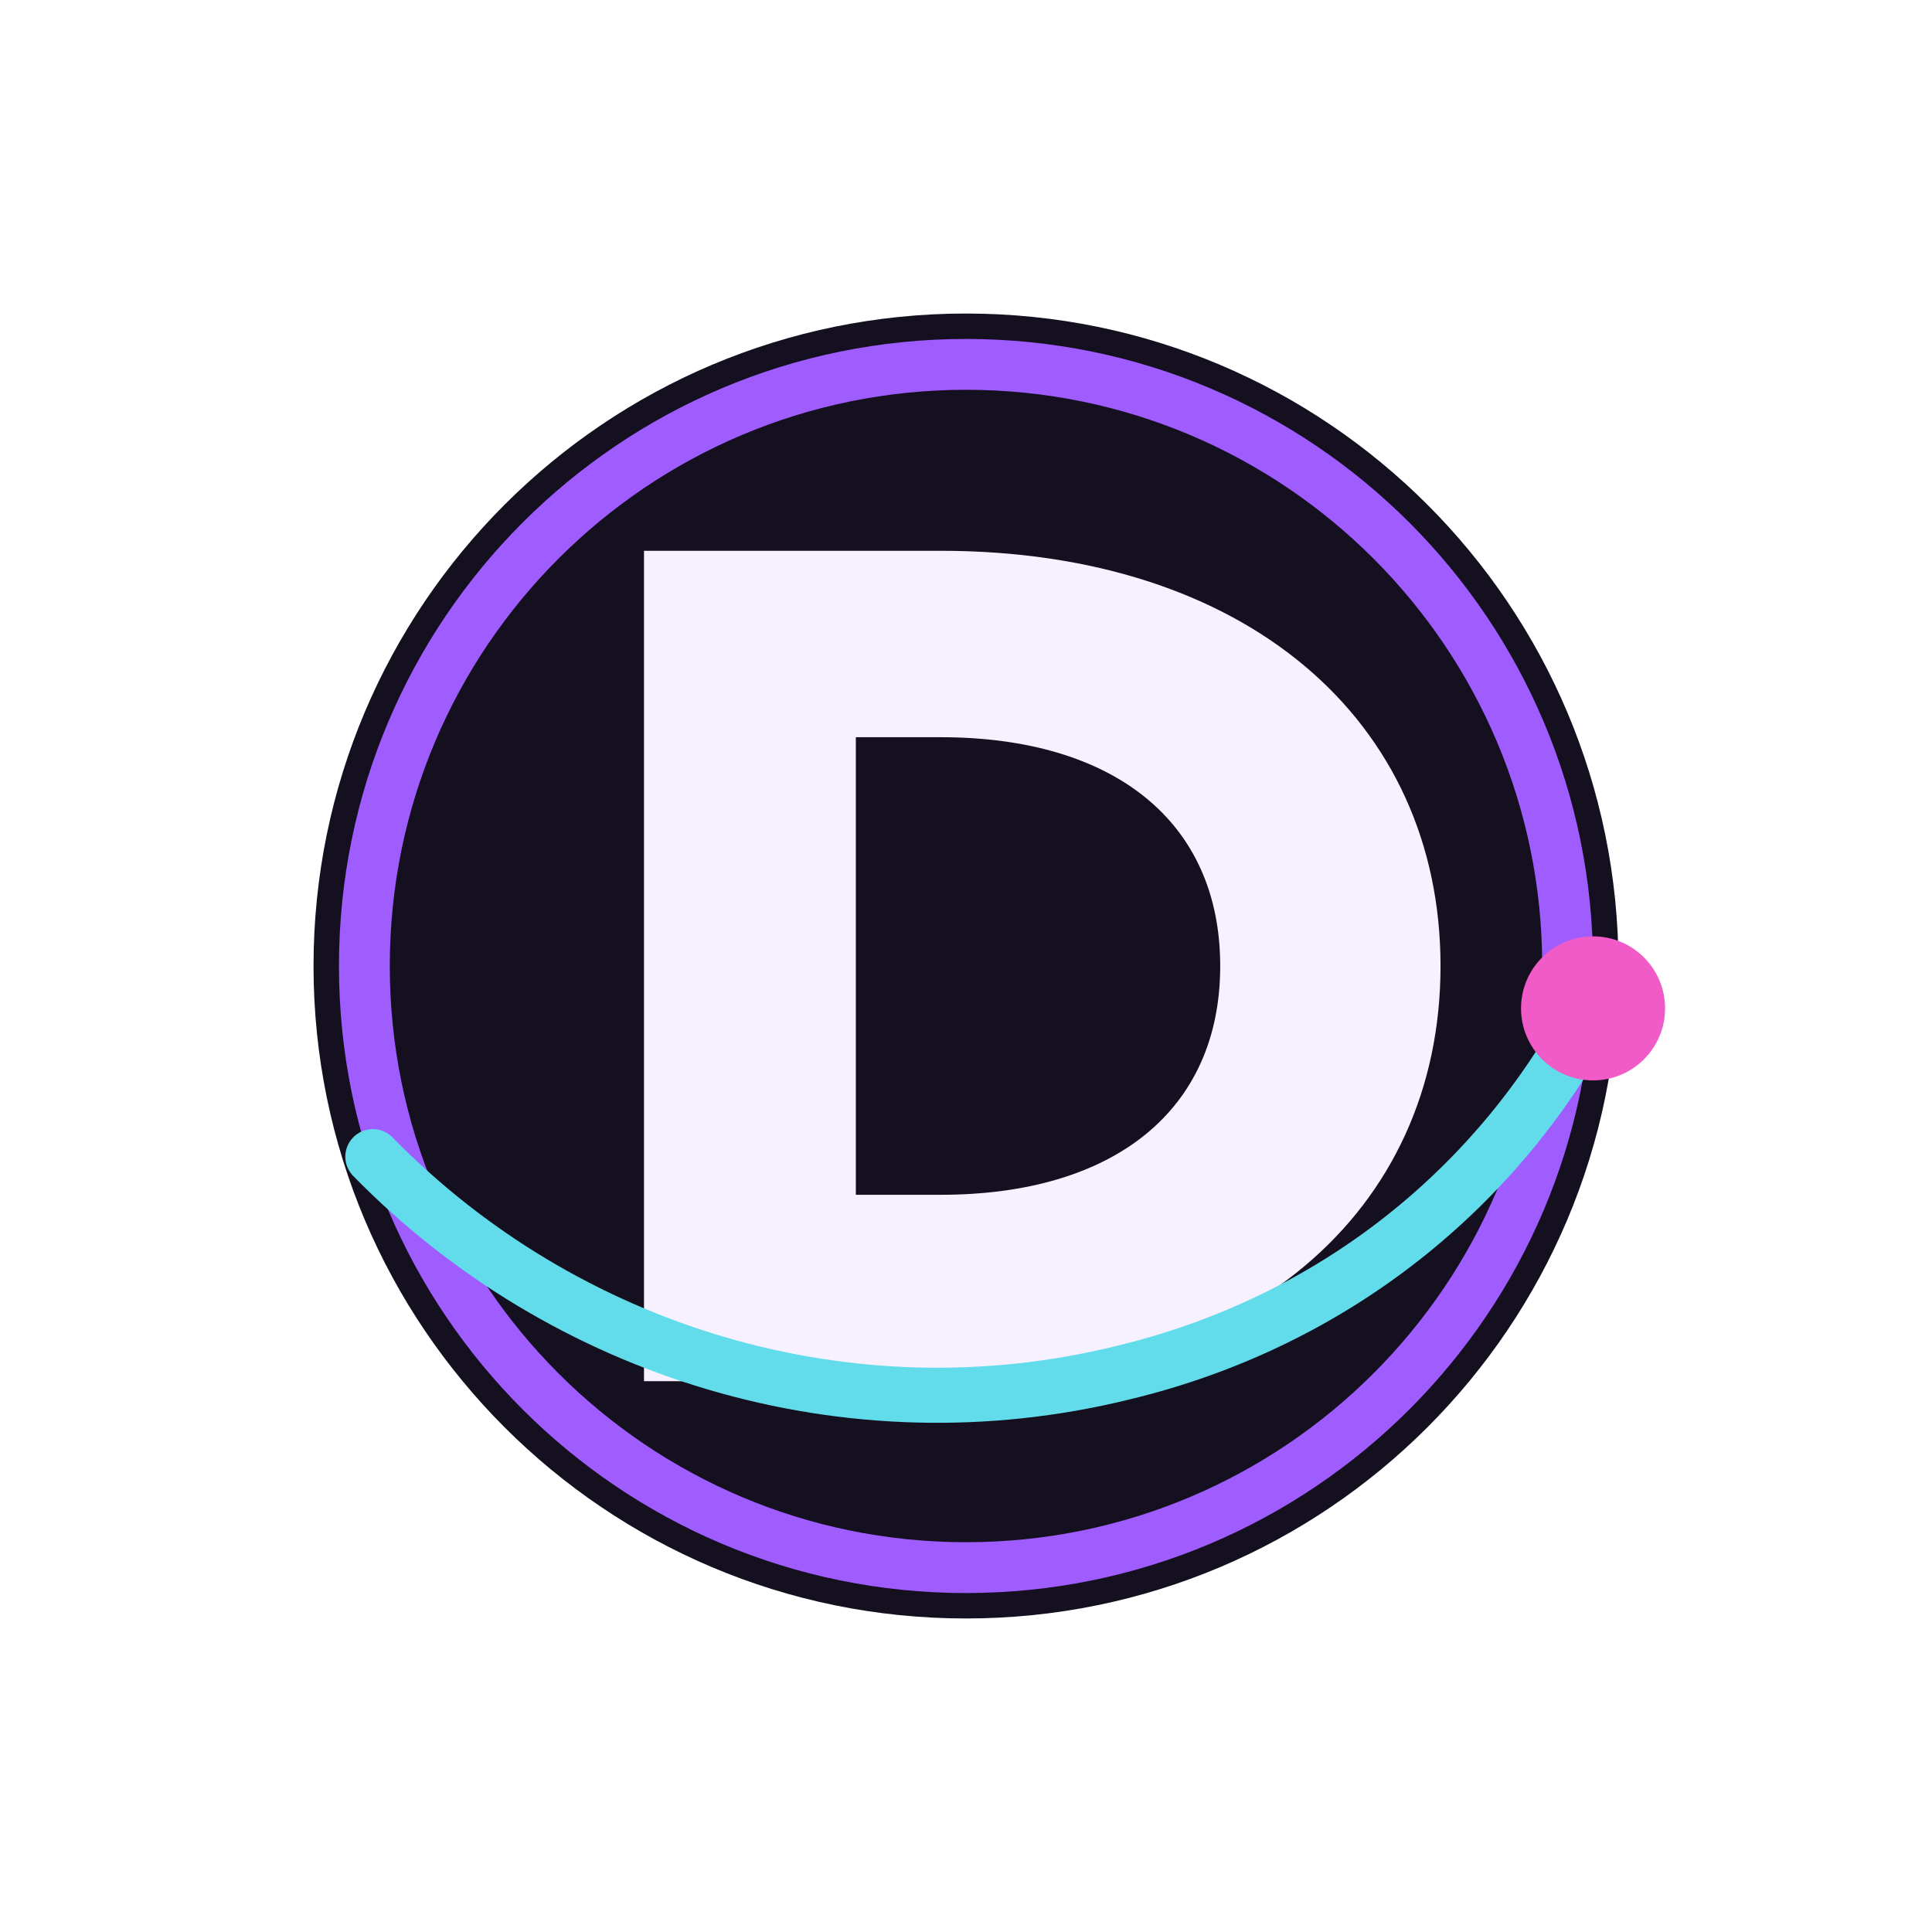
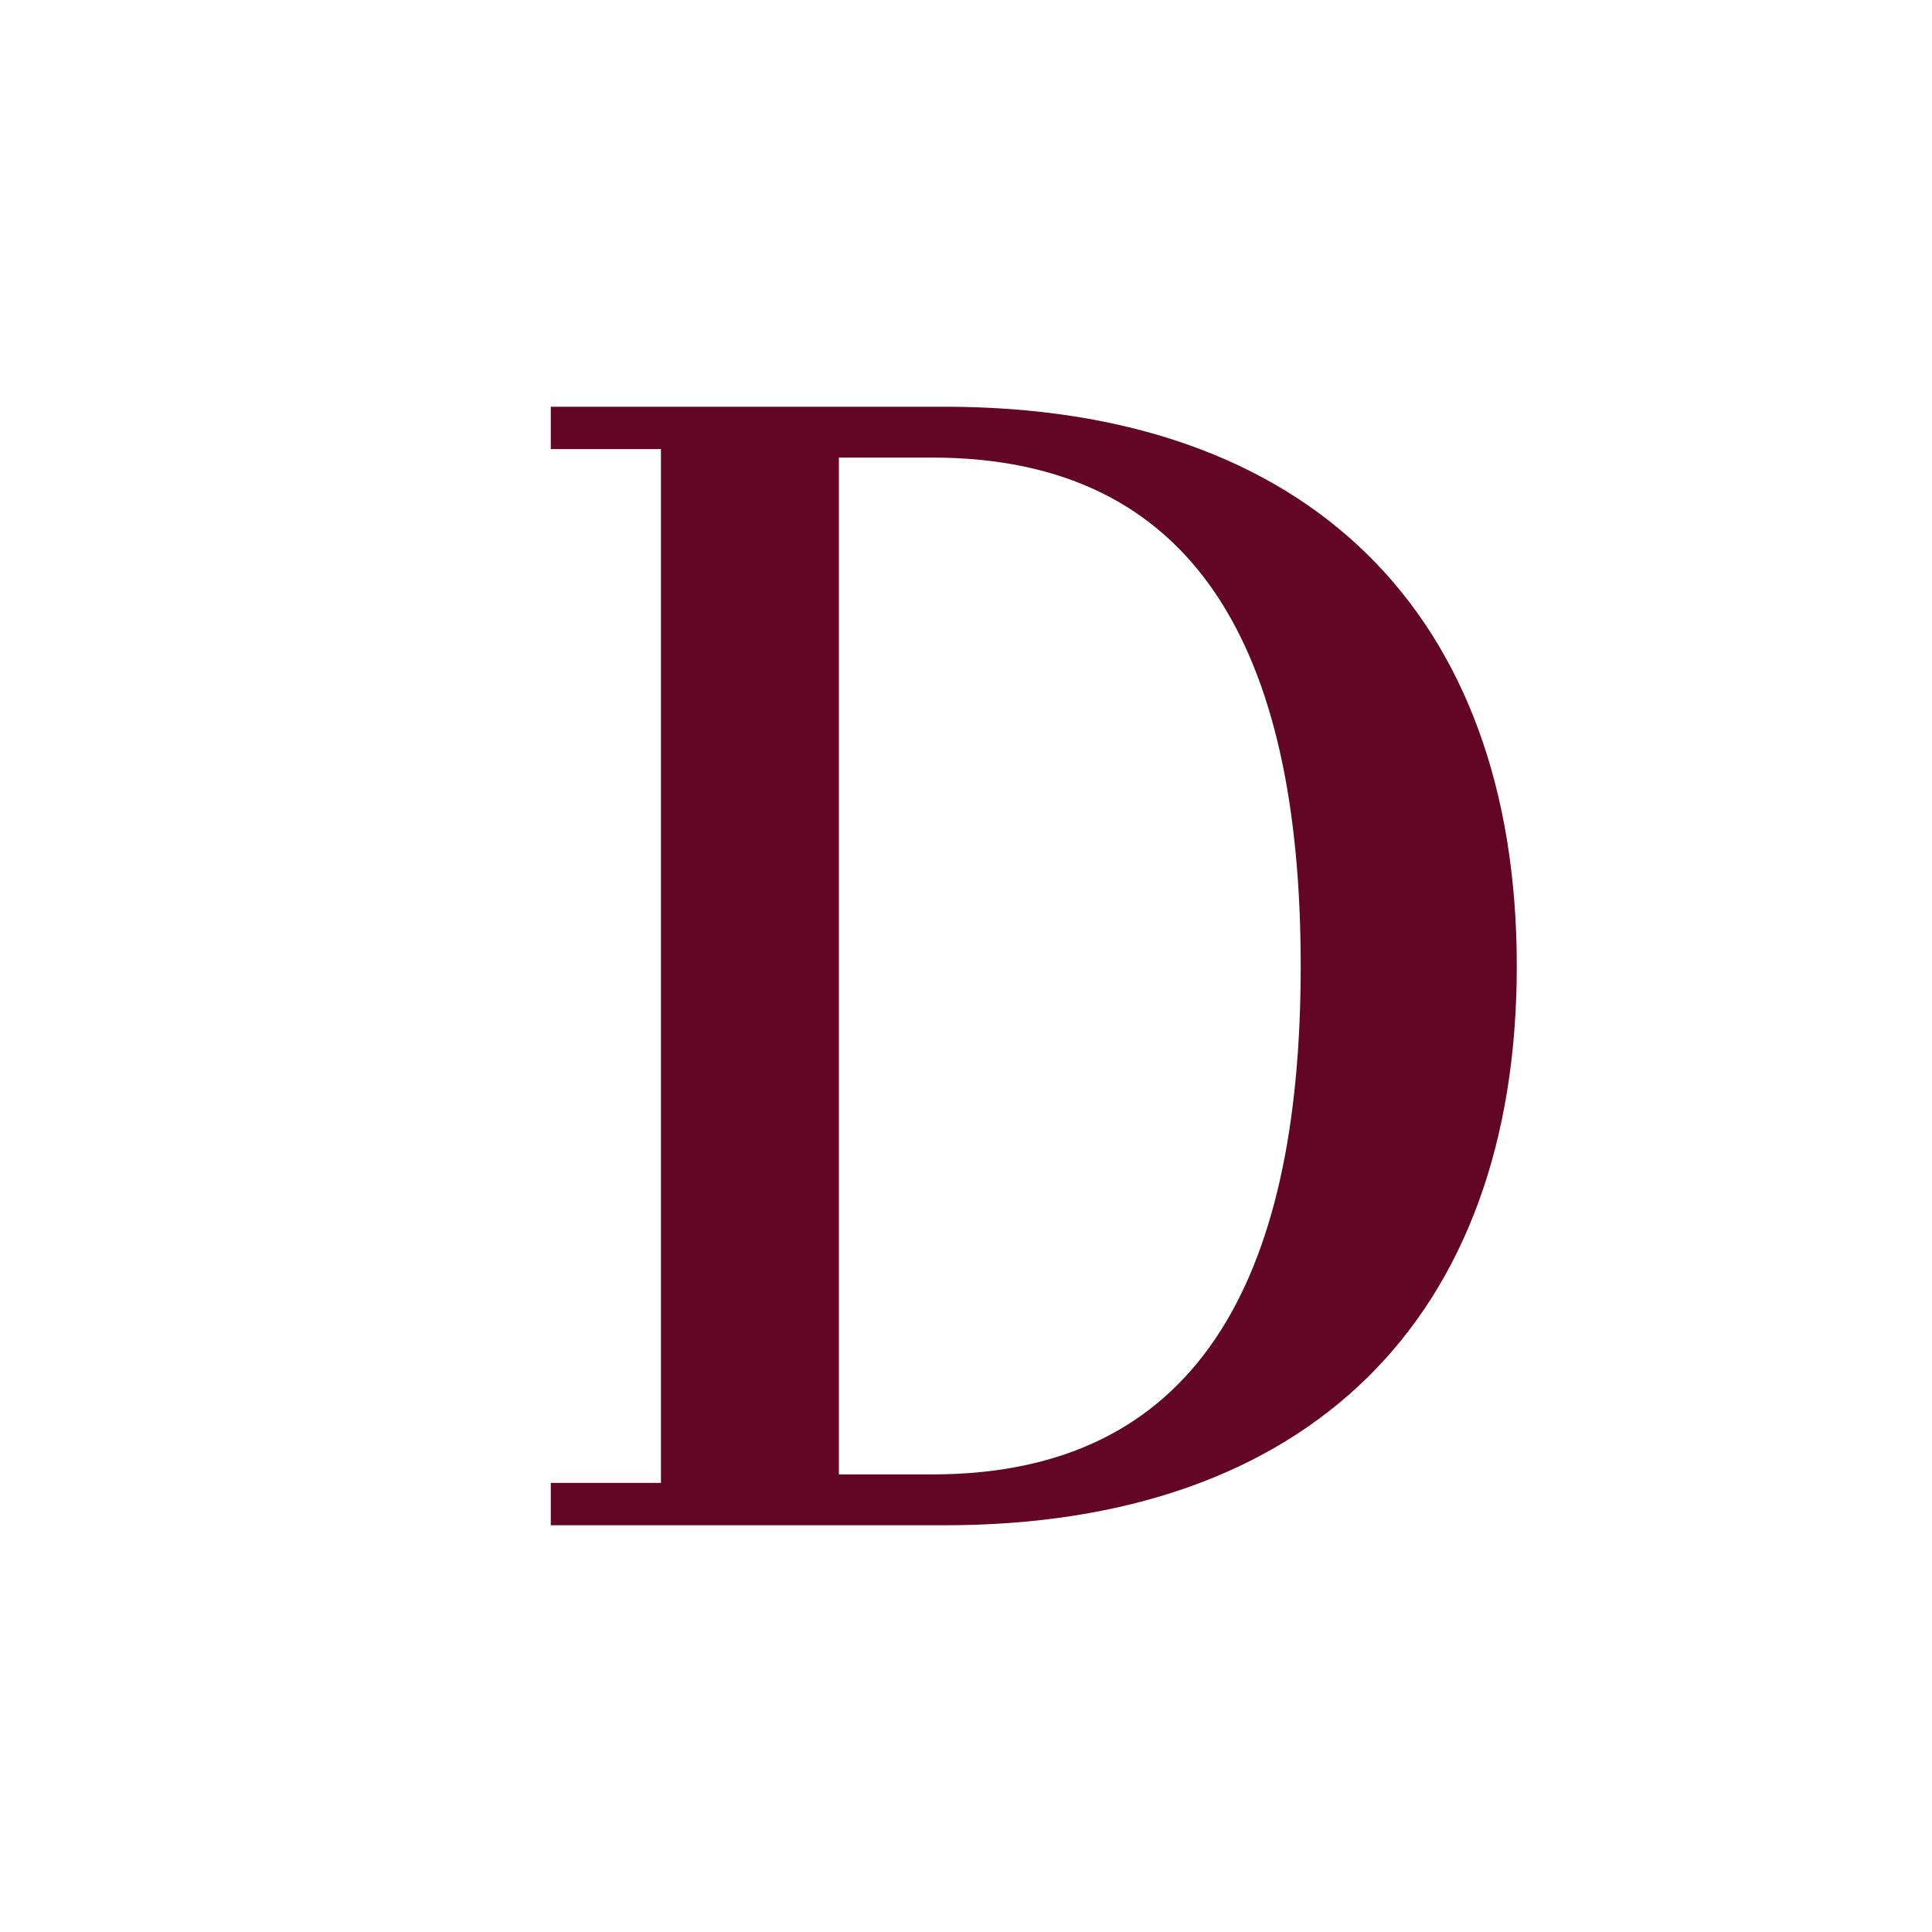
<svg xmlns="http://www.w3.org/2000/svg" width="456" height="456" viewBox="0 0 456 456">
-   <circle cx="228" cy="228" r="154" fill="#151020" />
-   <circle cx="228" cy="228" r="142" fill="none" stroke="#9F5CFF" stroke-width="12" />
-   <path d="M152 130H222C294 130 340 170 340 228C340 286 294 326 222 326H152V130ZM202 174V282H222C263 282 288 262 288 228C288 194 263 174 222 174H202Z" fill="#F7F1FF" />
-   <path d="M88 273C133 319 200 340 265 324C315 312 354 280 376 238" fill="none" stroke="#62DCEB" stroke-width="13" stroke-linecap="round" />
-   <circle cx="376" cy="238" r="17" fill="#F05BC8" />
+   <path fill="#630625" fill-rule="evenodd" d="M130 96H223C309 96 358 145 358 228S309 360 223 360H130V350H156V106H130ZM198 108V348H220C282 348 307 303 307 228S282 108 220 108Z" />
</svg>
